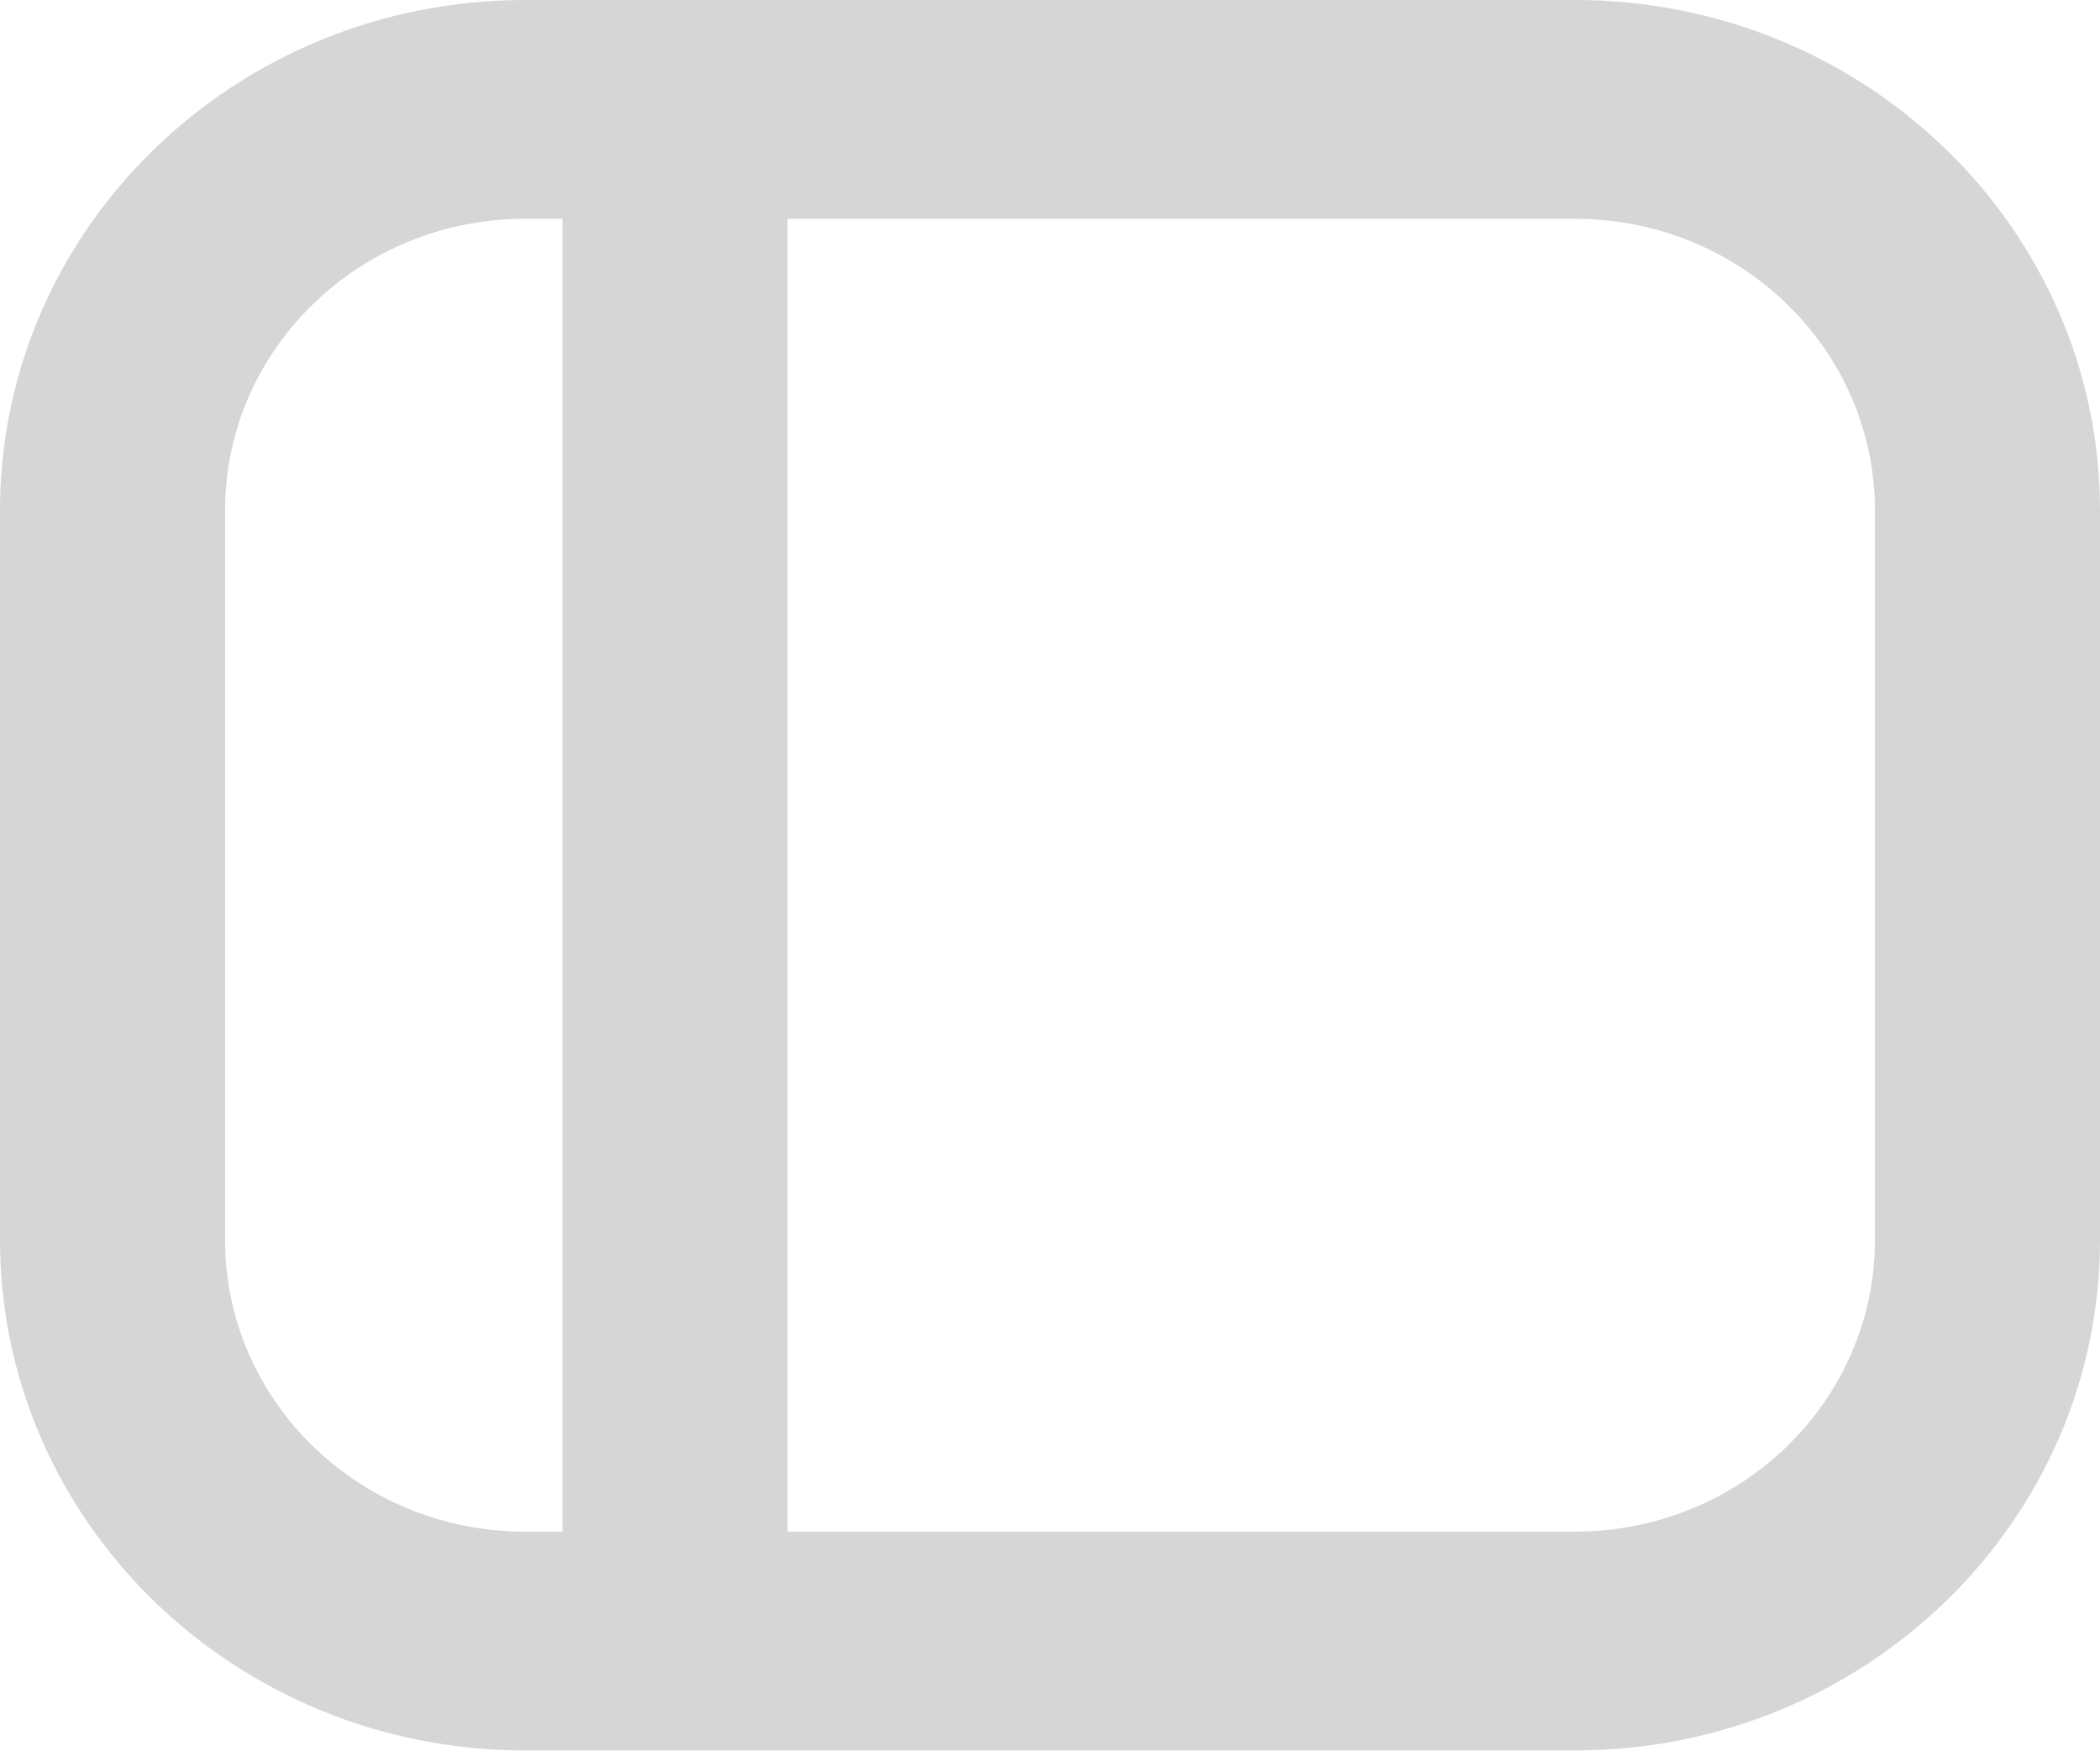
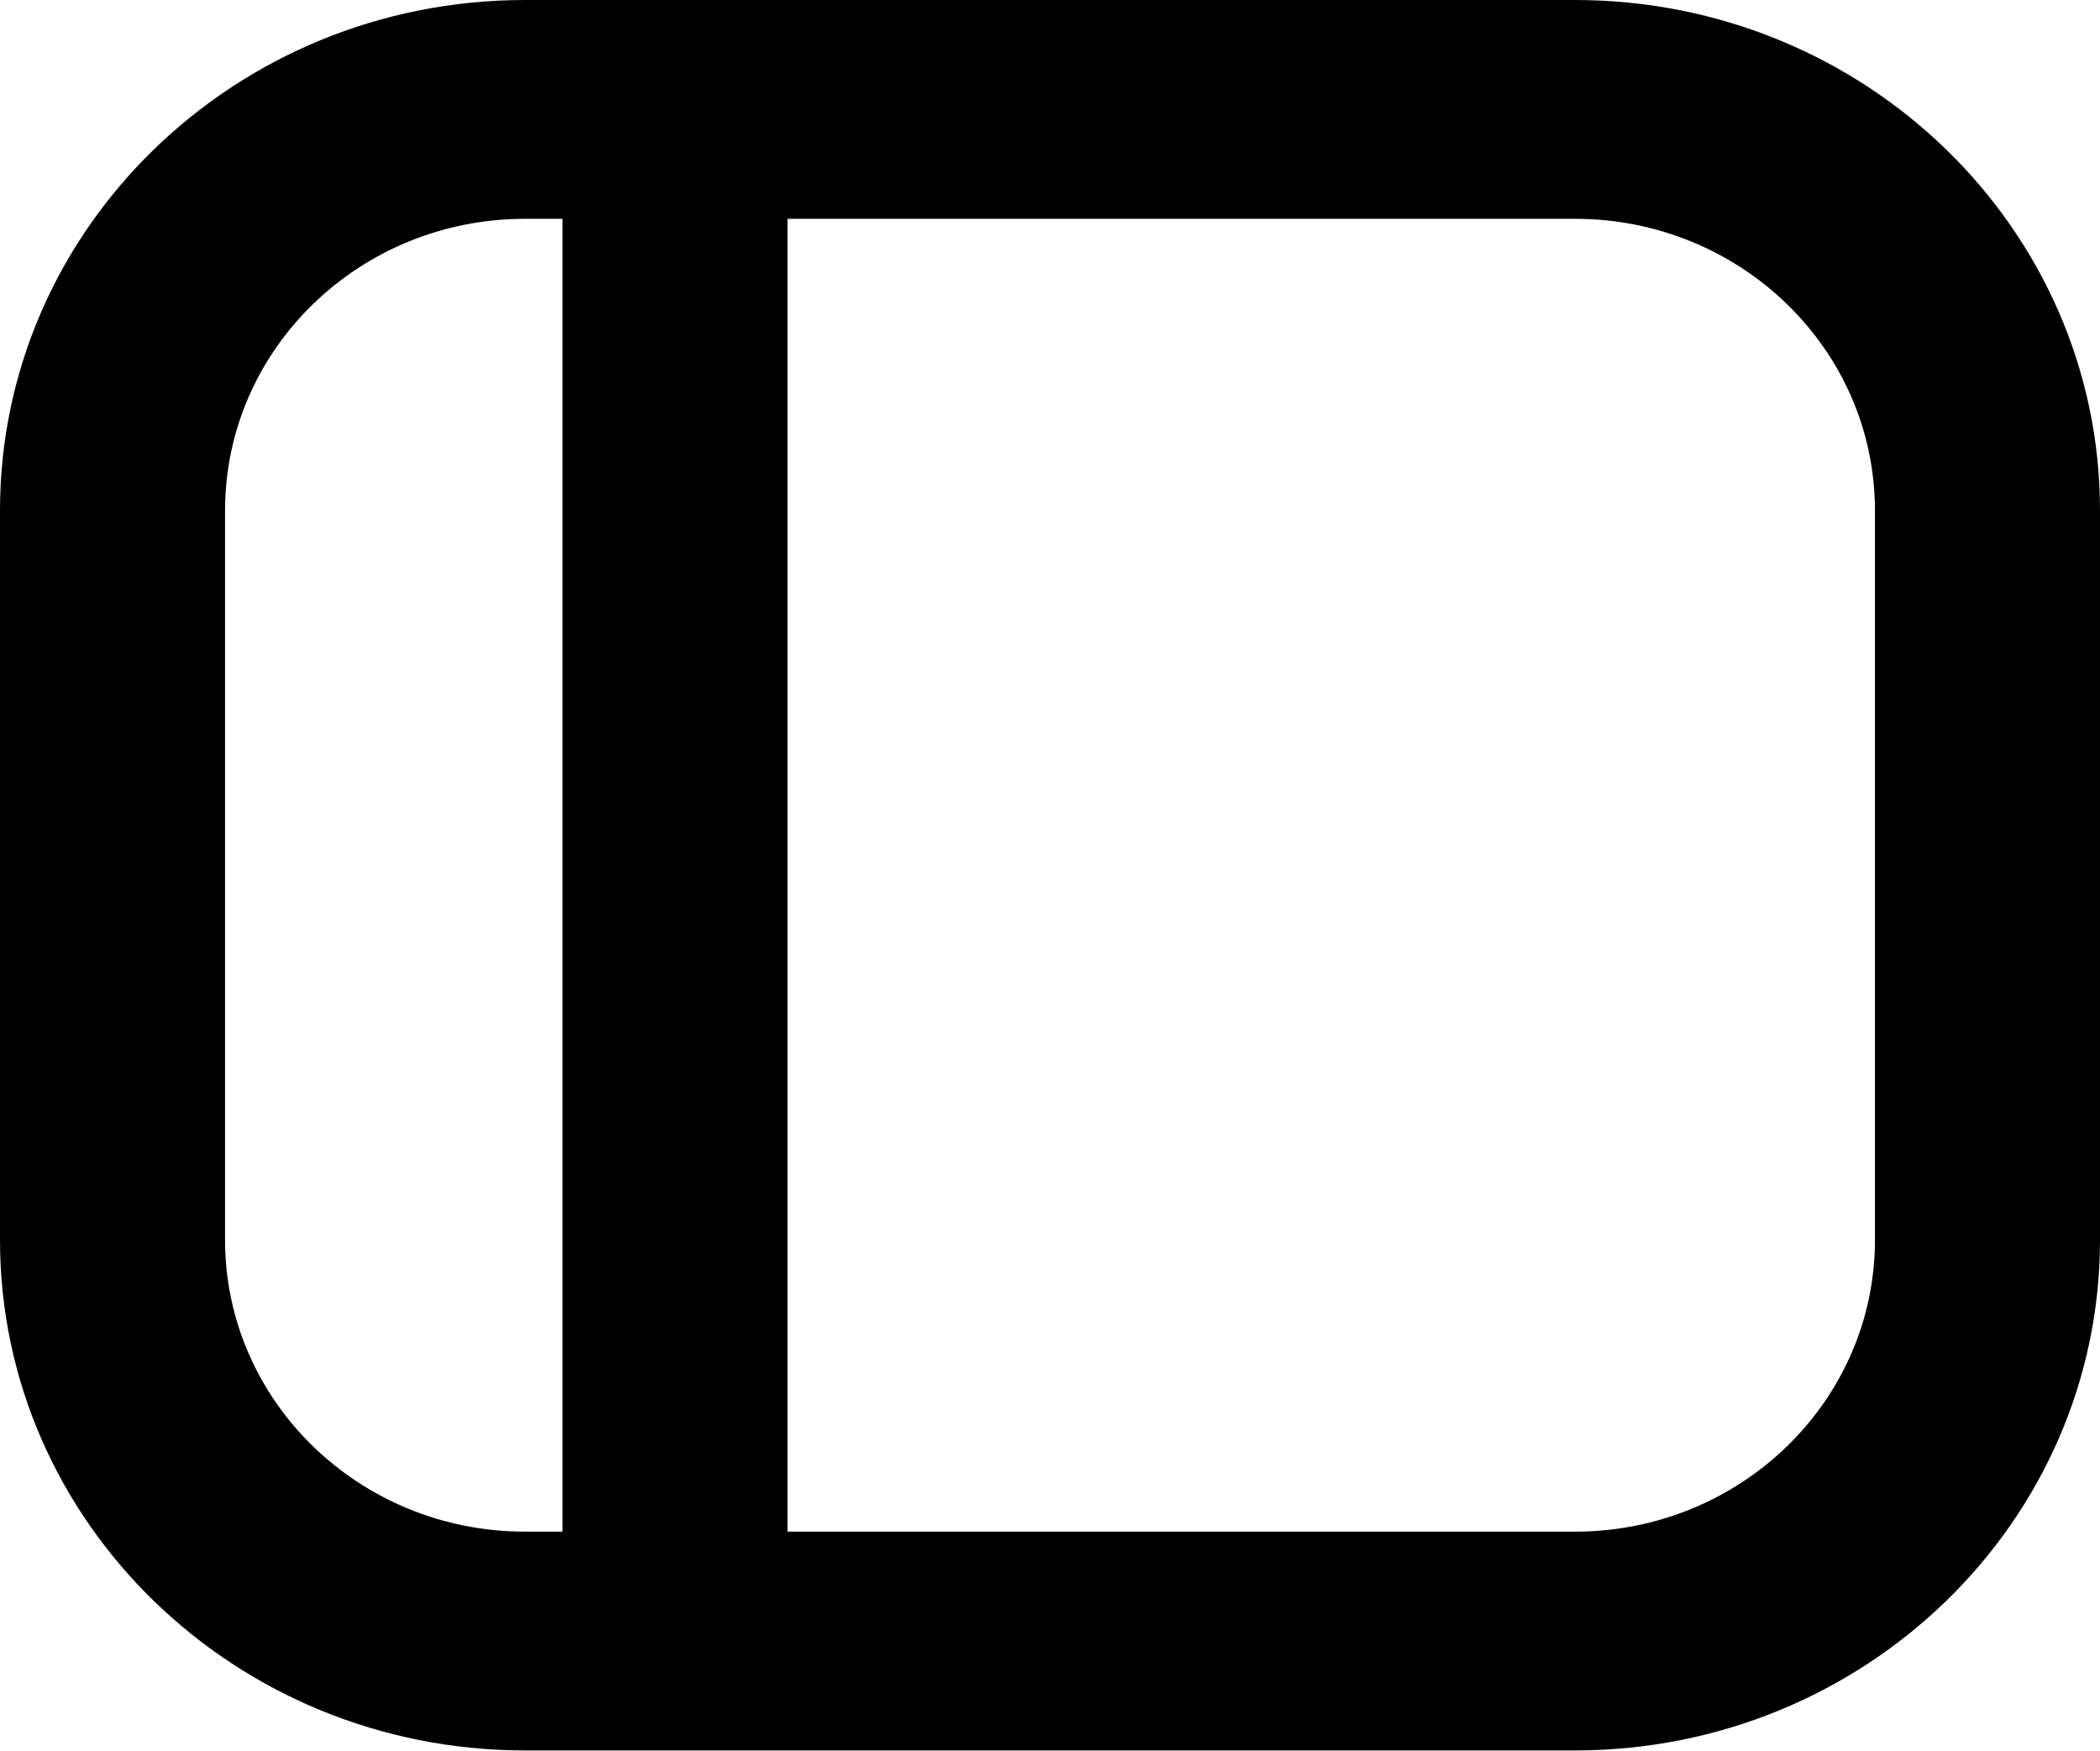
<svg xmlns="http://www.w3.org/2000/svg" width="18" height="15" viewBox="0 0 18 15" fill="none">
-   <path fill-rule="evenodd" clip-rule="evenodd" d="M0 4.375C0 1.959 2.015 0 4.5 0H13.5C15.985 0 18 1.959 18 4.375V10.625C18 13.041 15.985 15 13.5 15H4.5C2.015 15 0 13.041 0 10.625V4.375ZM6.75 1.875H13.5C14.92 1.875 16.071 2.994 16.071 4.375V10.625C16.071 12.006 14.92 13.125 13.5 13.125H6.75V1.875ZM4.821 1.875H4.5C3.08 1.875 1.929 2.994 1.929 4.375V10.625C1.929 12.006 3.08 13.125 4.5 13.125H4.821V1.875Z" fill="#D6D6D6" />
+   <path fill-rule="evenodd" clip-rule="evenodd" d="M0 4.375C0 1.959 2.015 0 4.5 0H13.5C15.985 0 18 1.959 18 4.375V10.625C18 13.041 15.985 15 13.5 15H4.5C2.015 15 0 13.041 0 10.625V4.375ZM6.75 1.875H13.5C14.92 1.875 16.071 2.994 16.071 4.375V10.625C16.071 12.006 14.92 13.125 13.5 13.125H6.75V1.875ZM4.821 1.875H4.5C3.08 1.875 1.929 2.994 1.929 4.375V10.625C1.929 12.006 3.08 13.125 4.5 13.125H4.821V1.875Z" fill="black" />
</svg>
